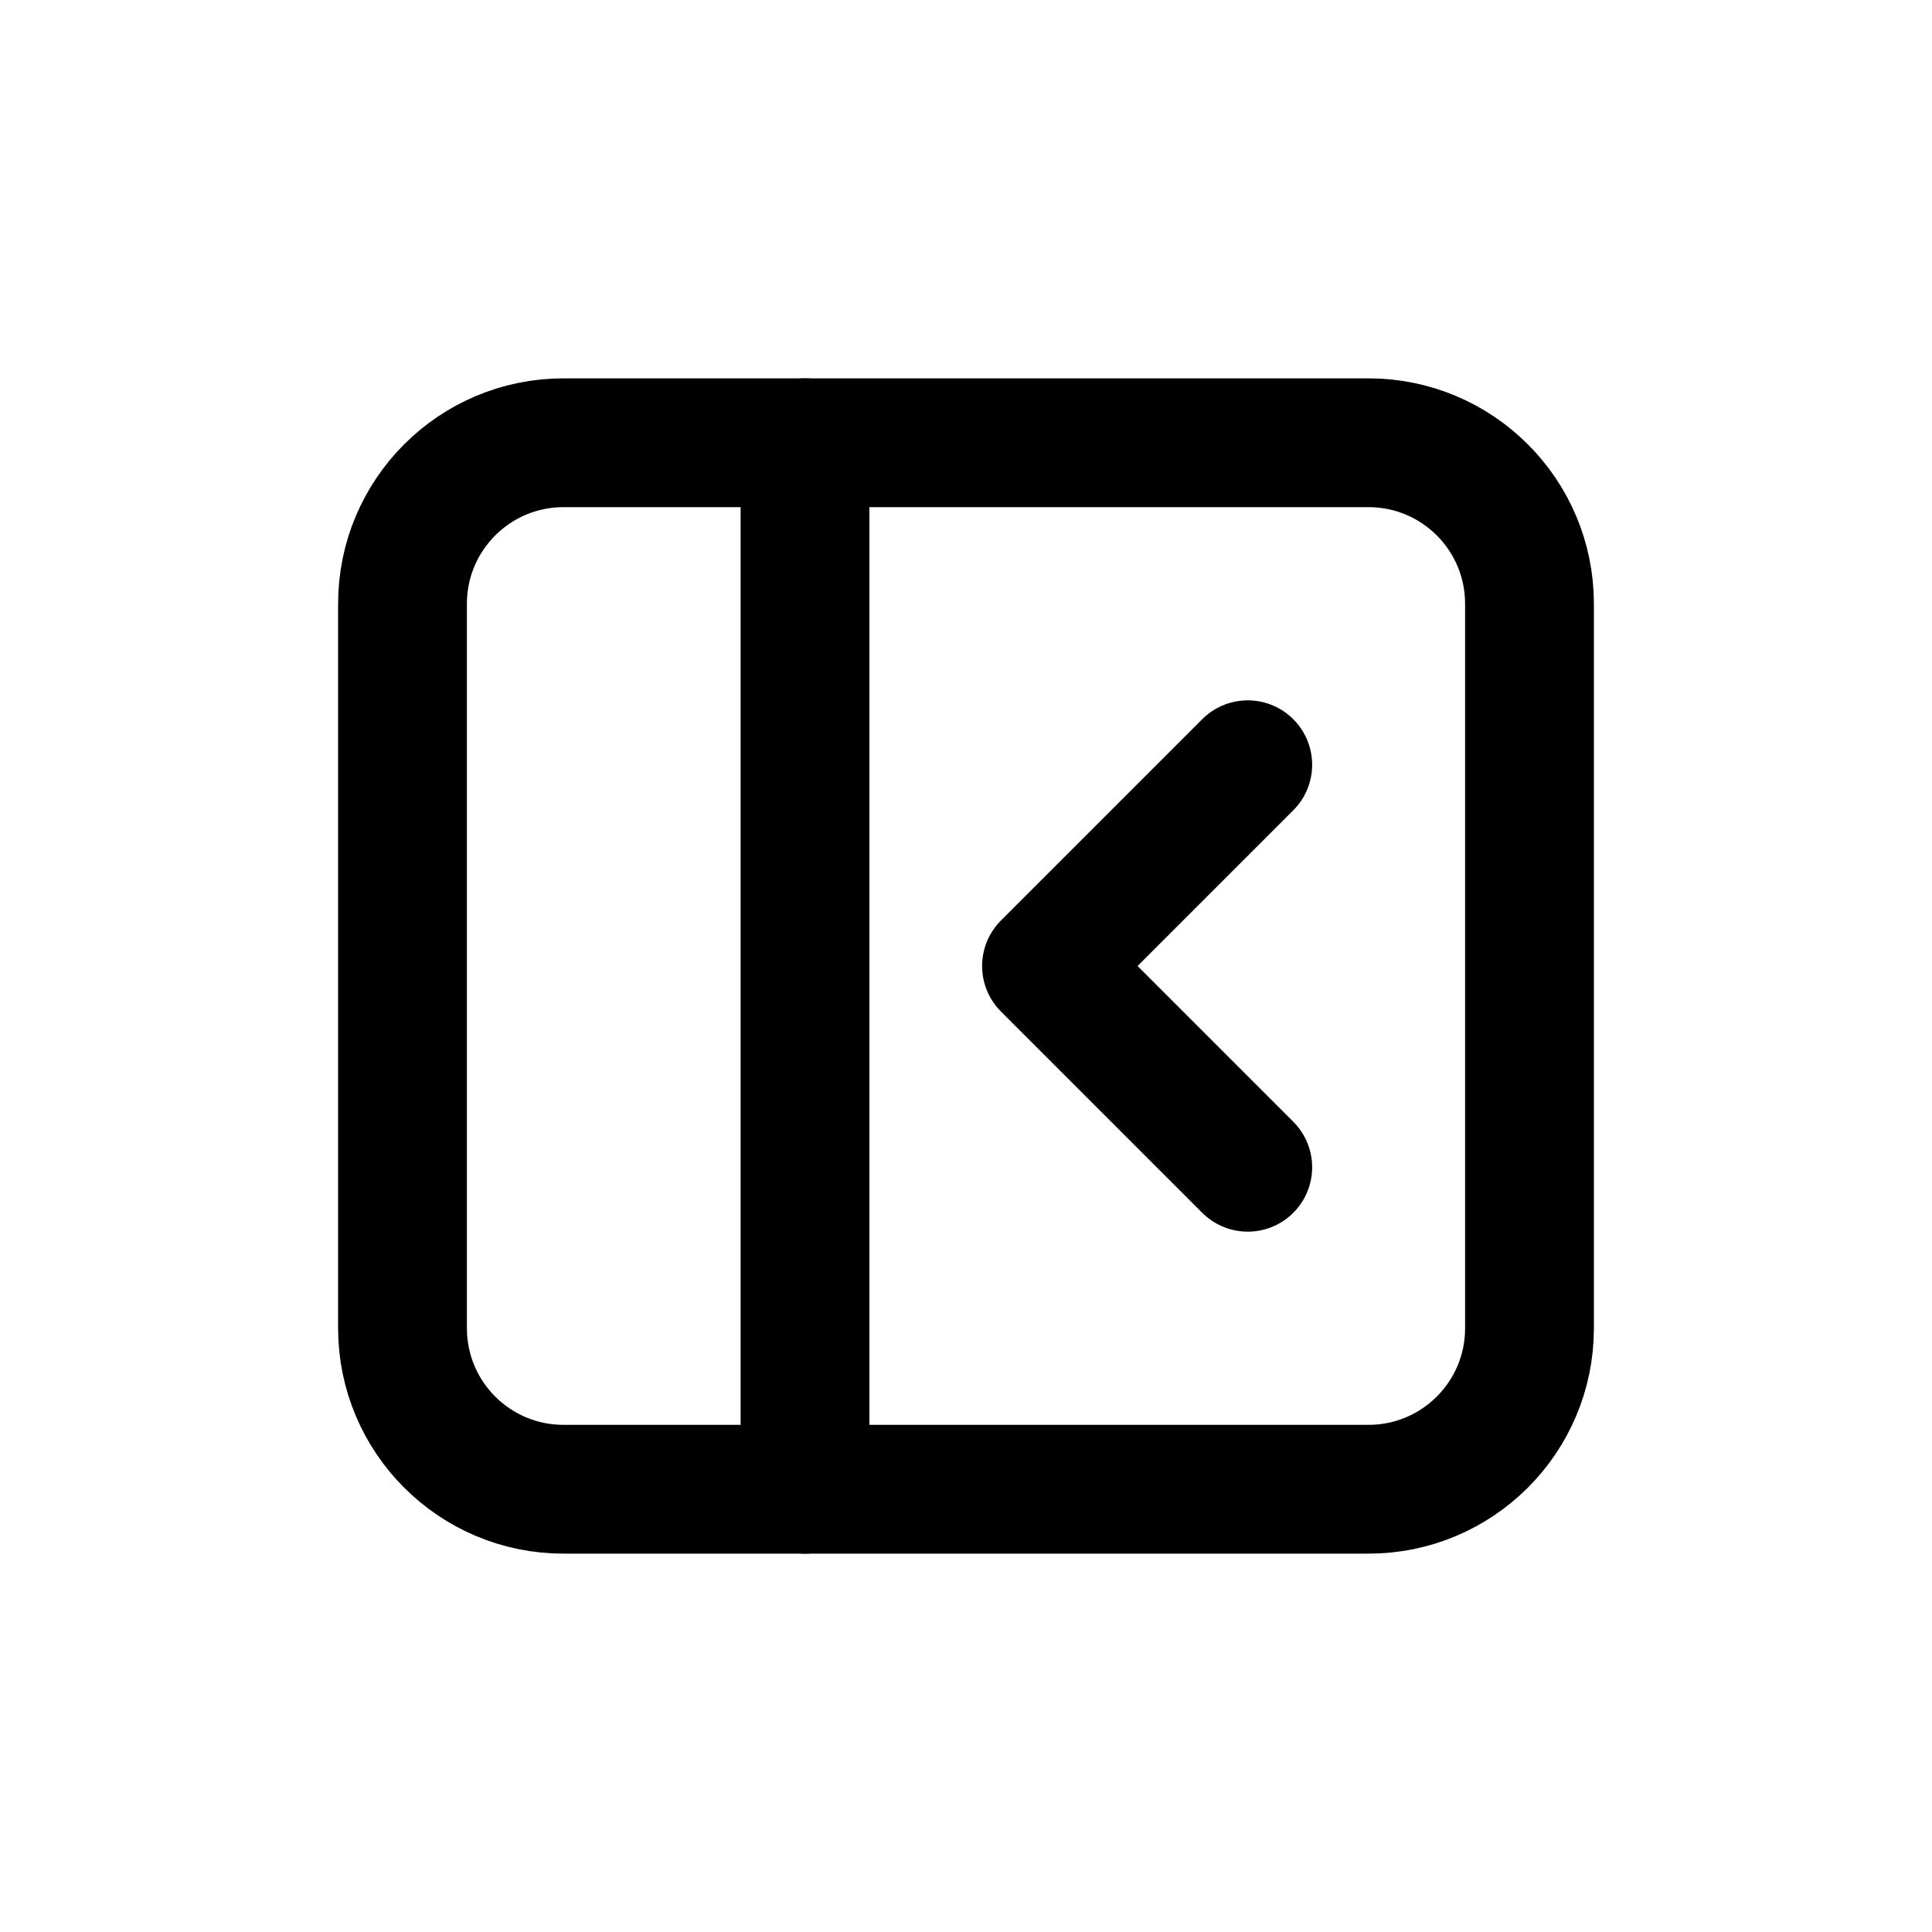
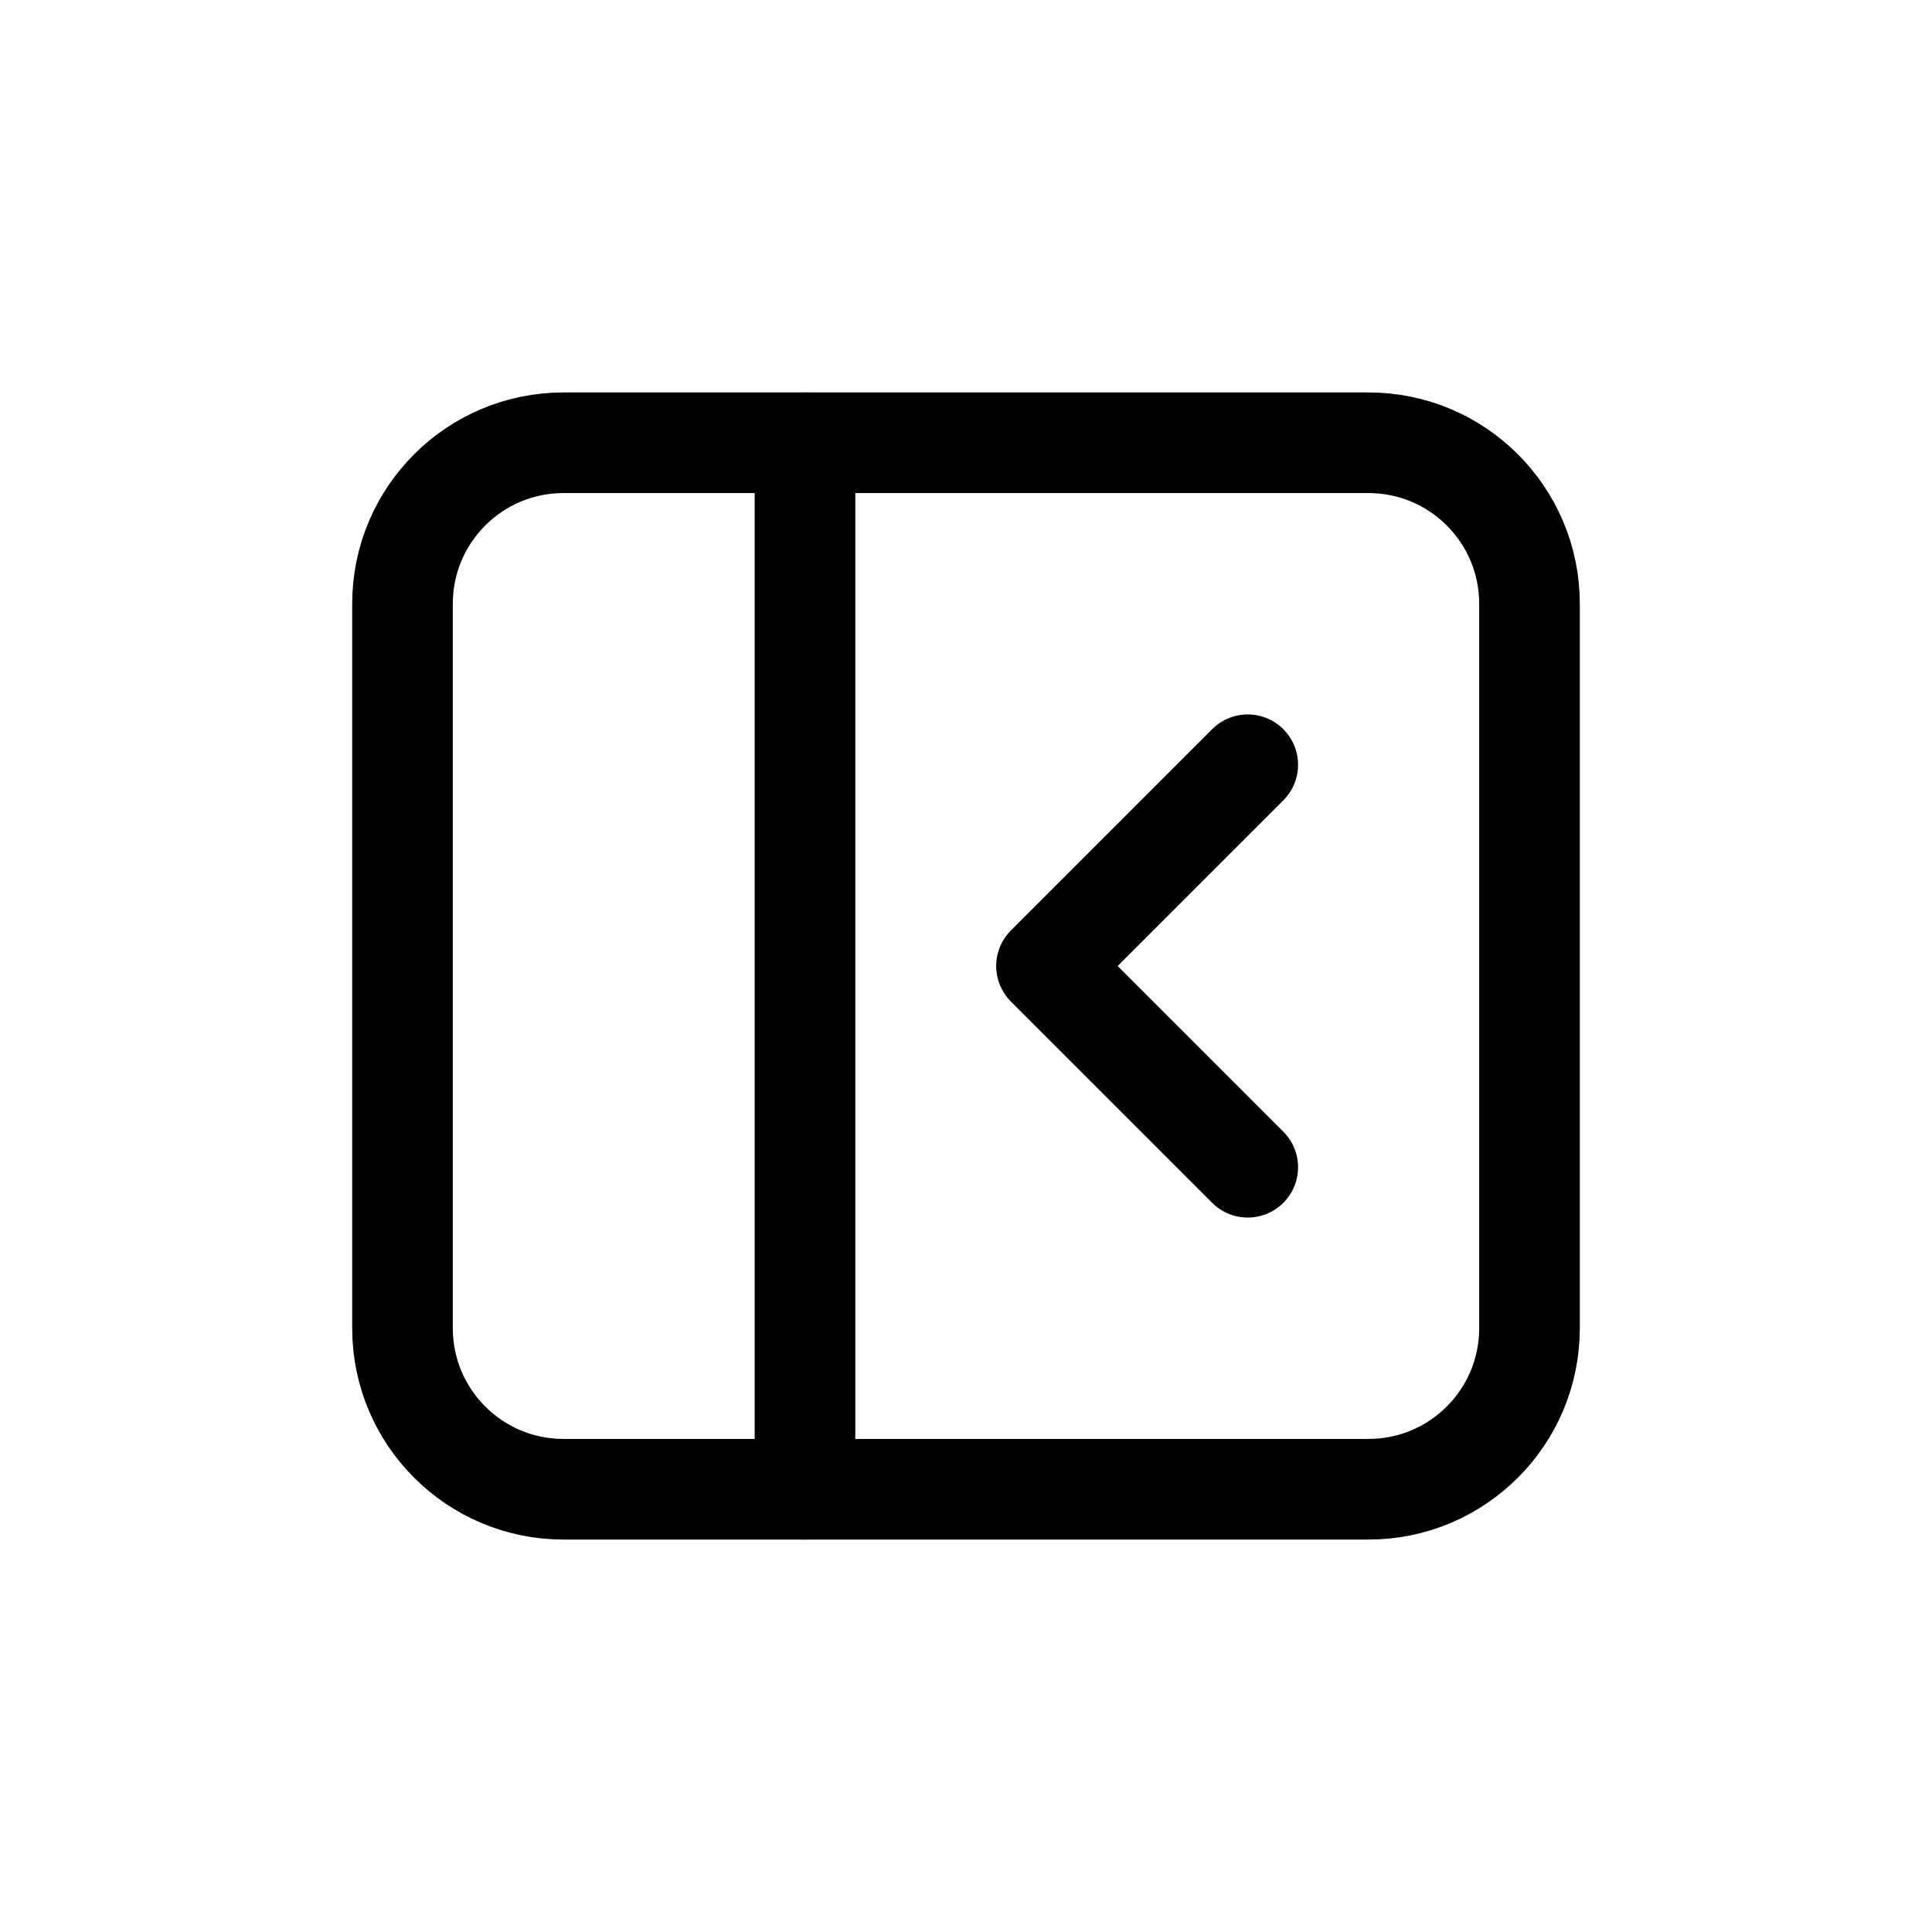
<svg xmlns="http://www.w3.org/2000/svg" width="24" height="24" viewBox="0 0 24 24" fill="none">
-   <g stroke="currentColor" stroke-width="1.6" stroke-linecap="round" stroke-linejoin="round">
+   <g stroke="currentColor" stroke-width="1.25" stroke-linecap="round" stroke-linejoin="round">
    <rect x="5" y="5.5" width="14" height="13" rx="2" />
    <path d="M10 5.5V18.5" />
    <path d="M15.5 9.5L13 12L15.5 14.5" />
  </g>
</svg>
